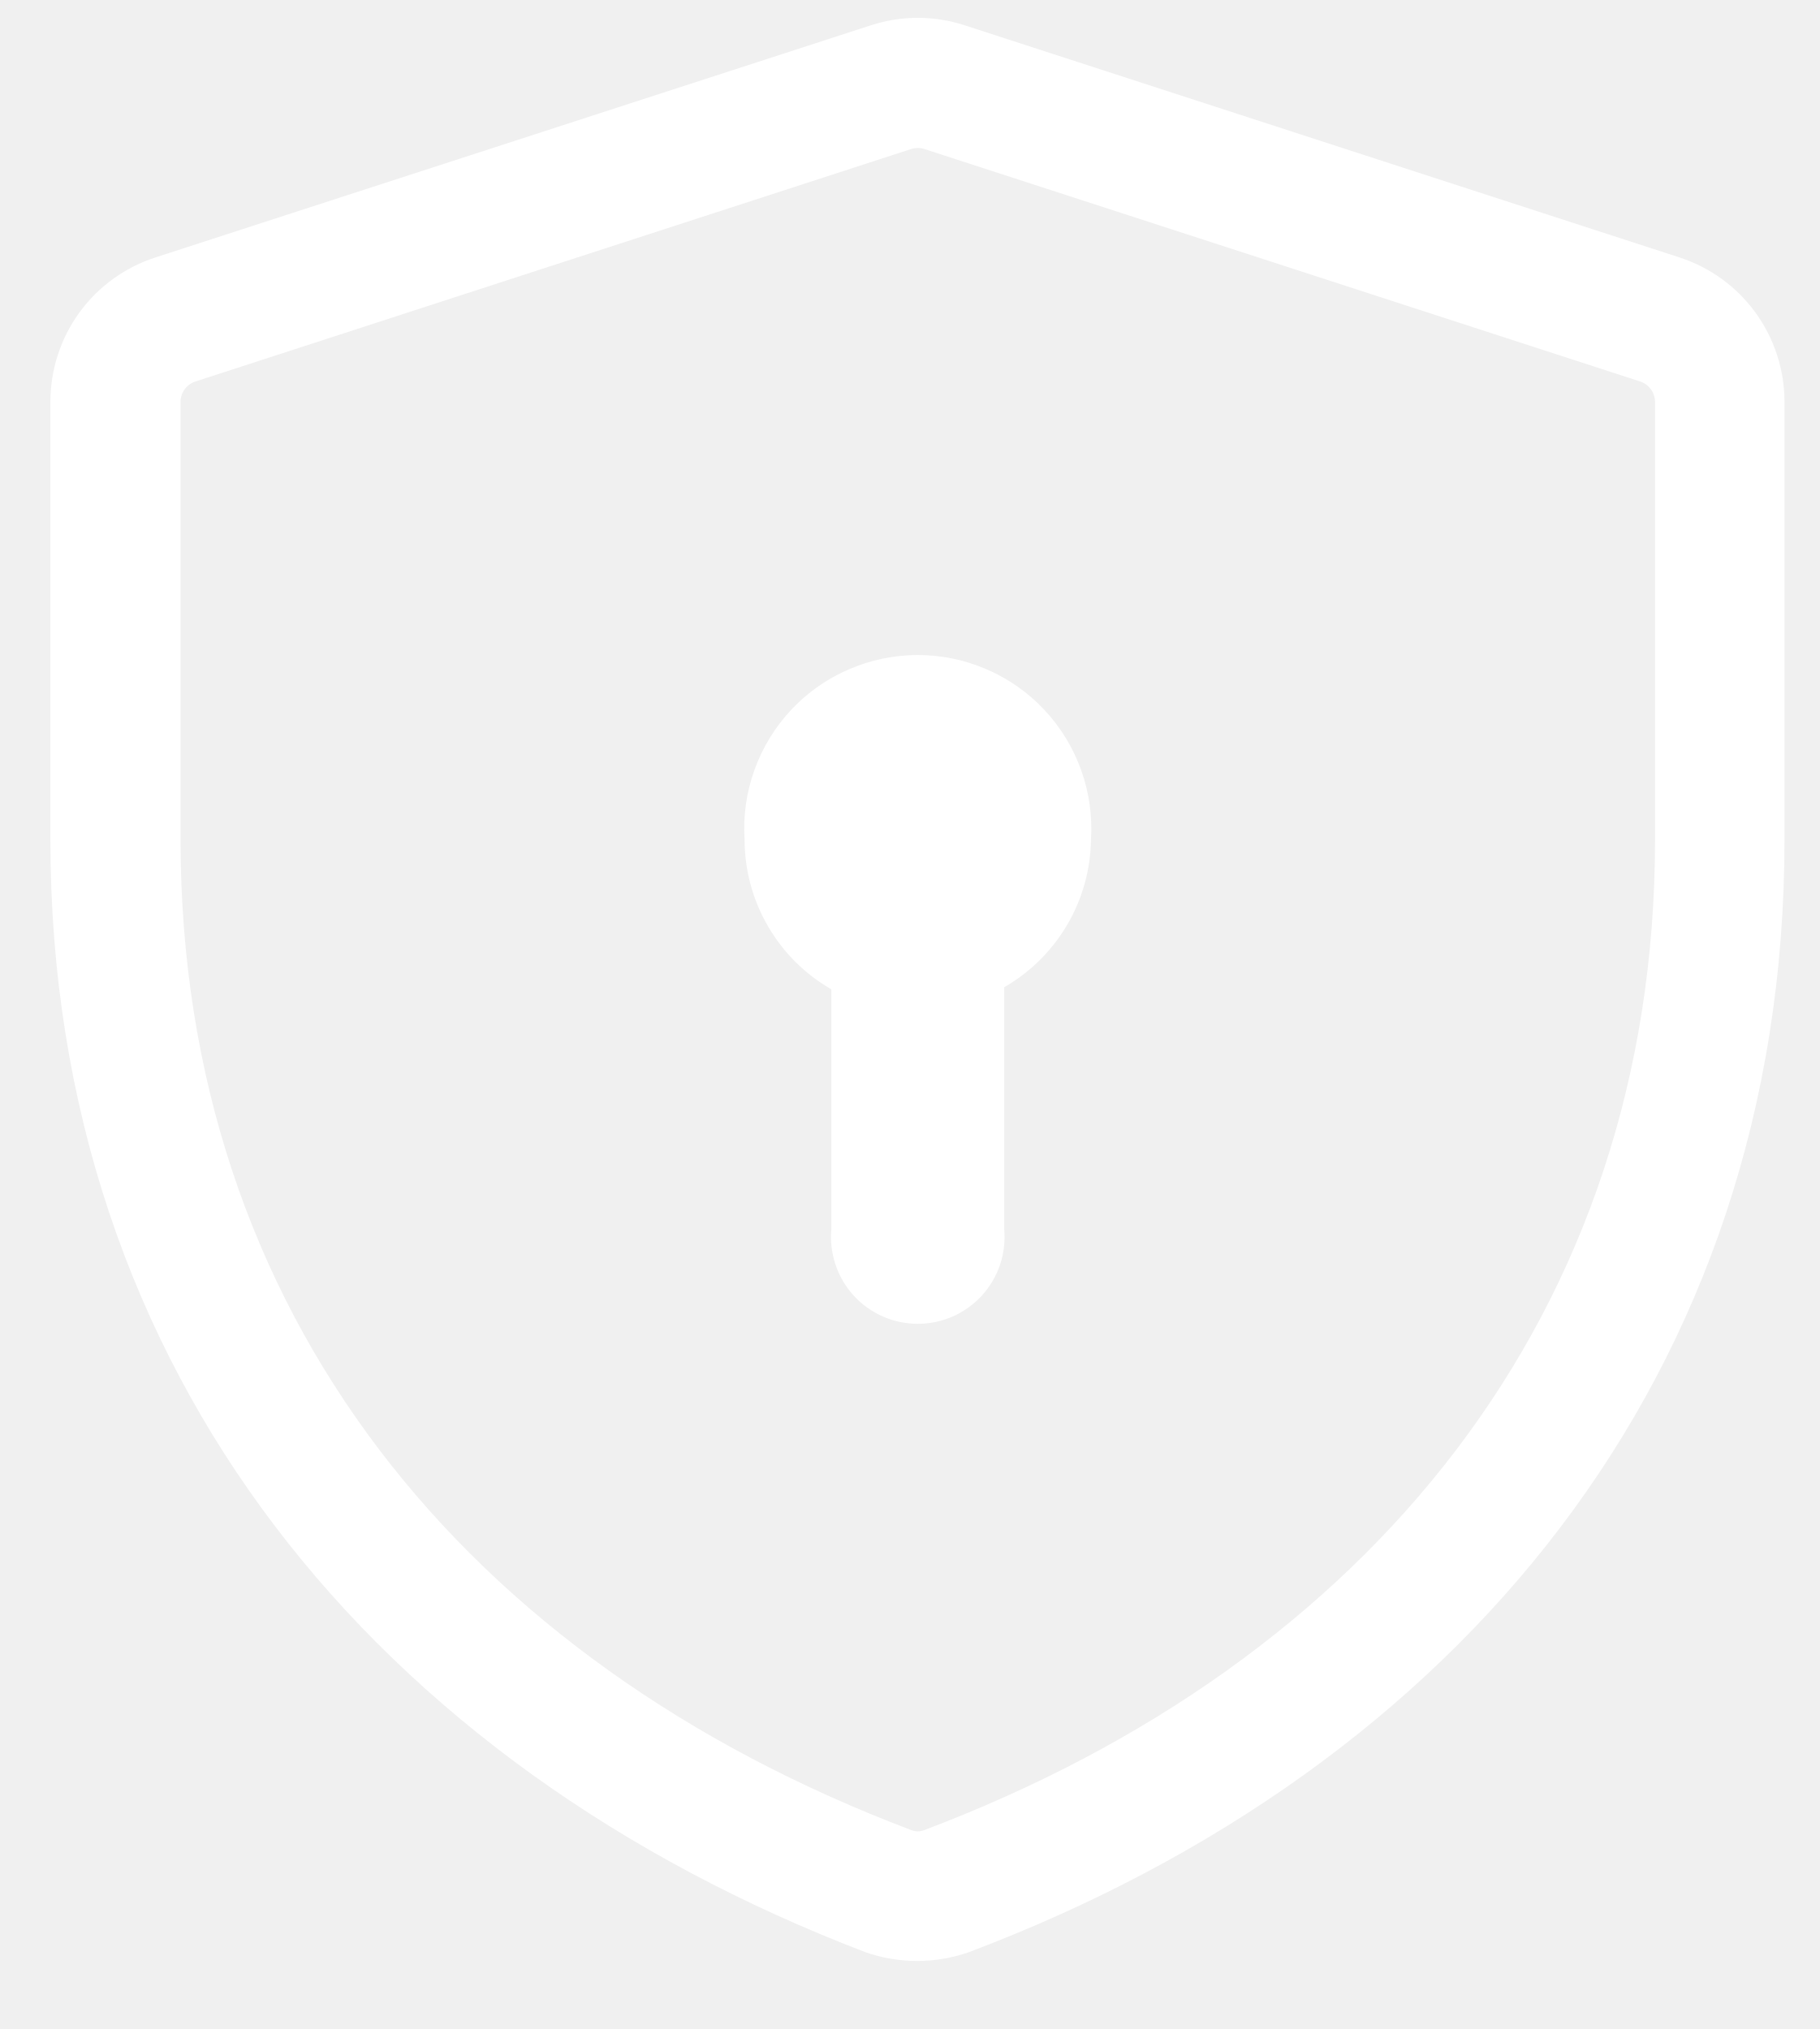
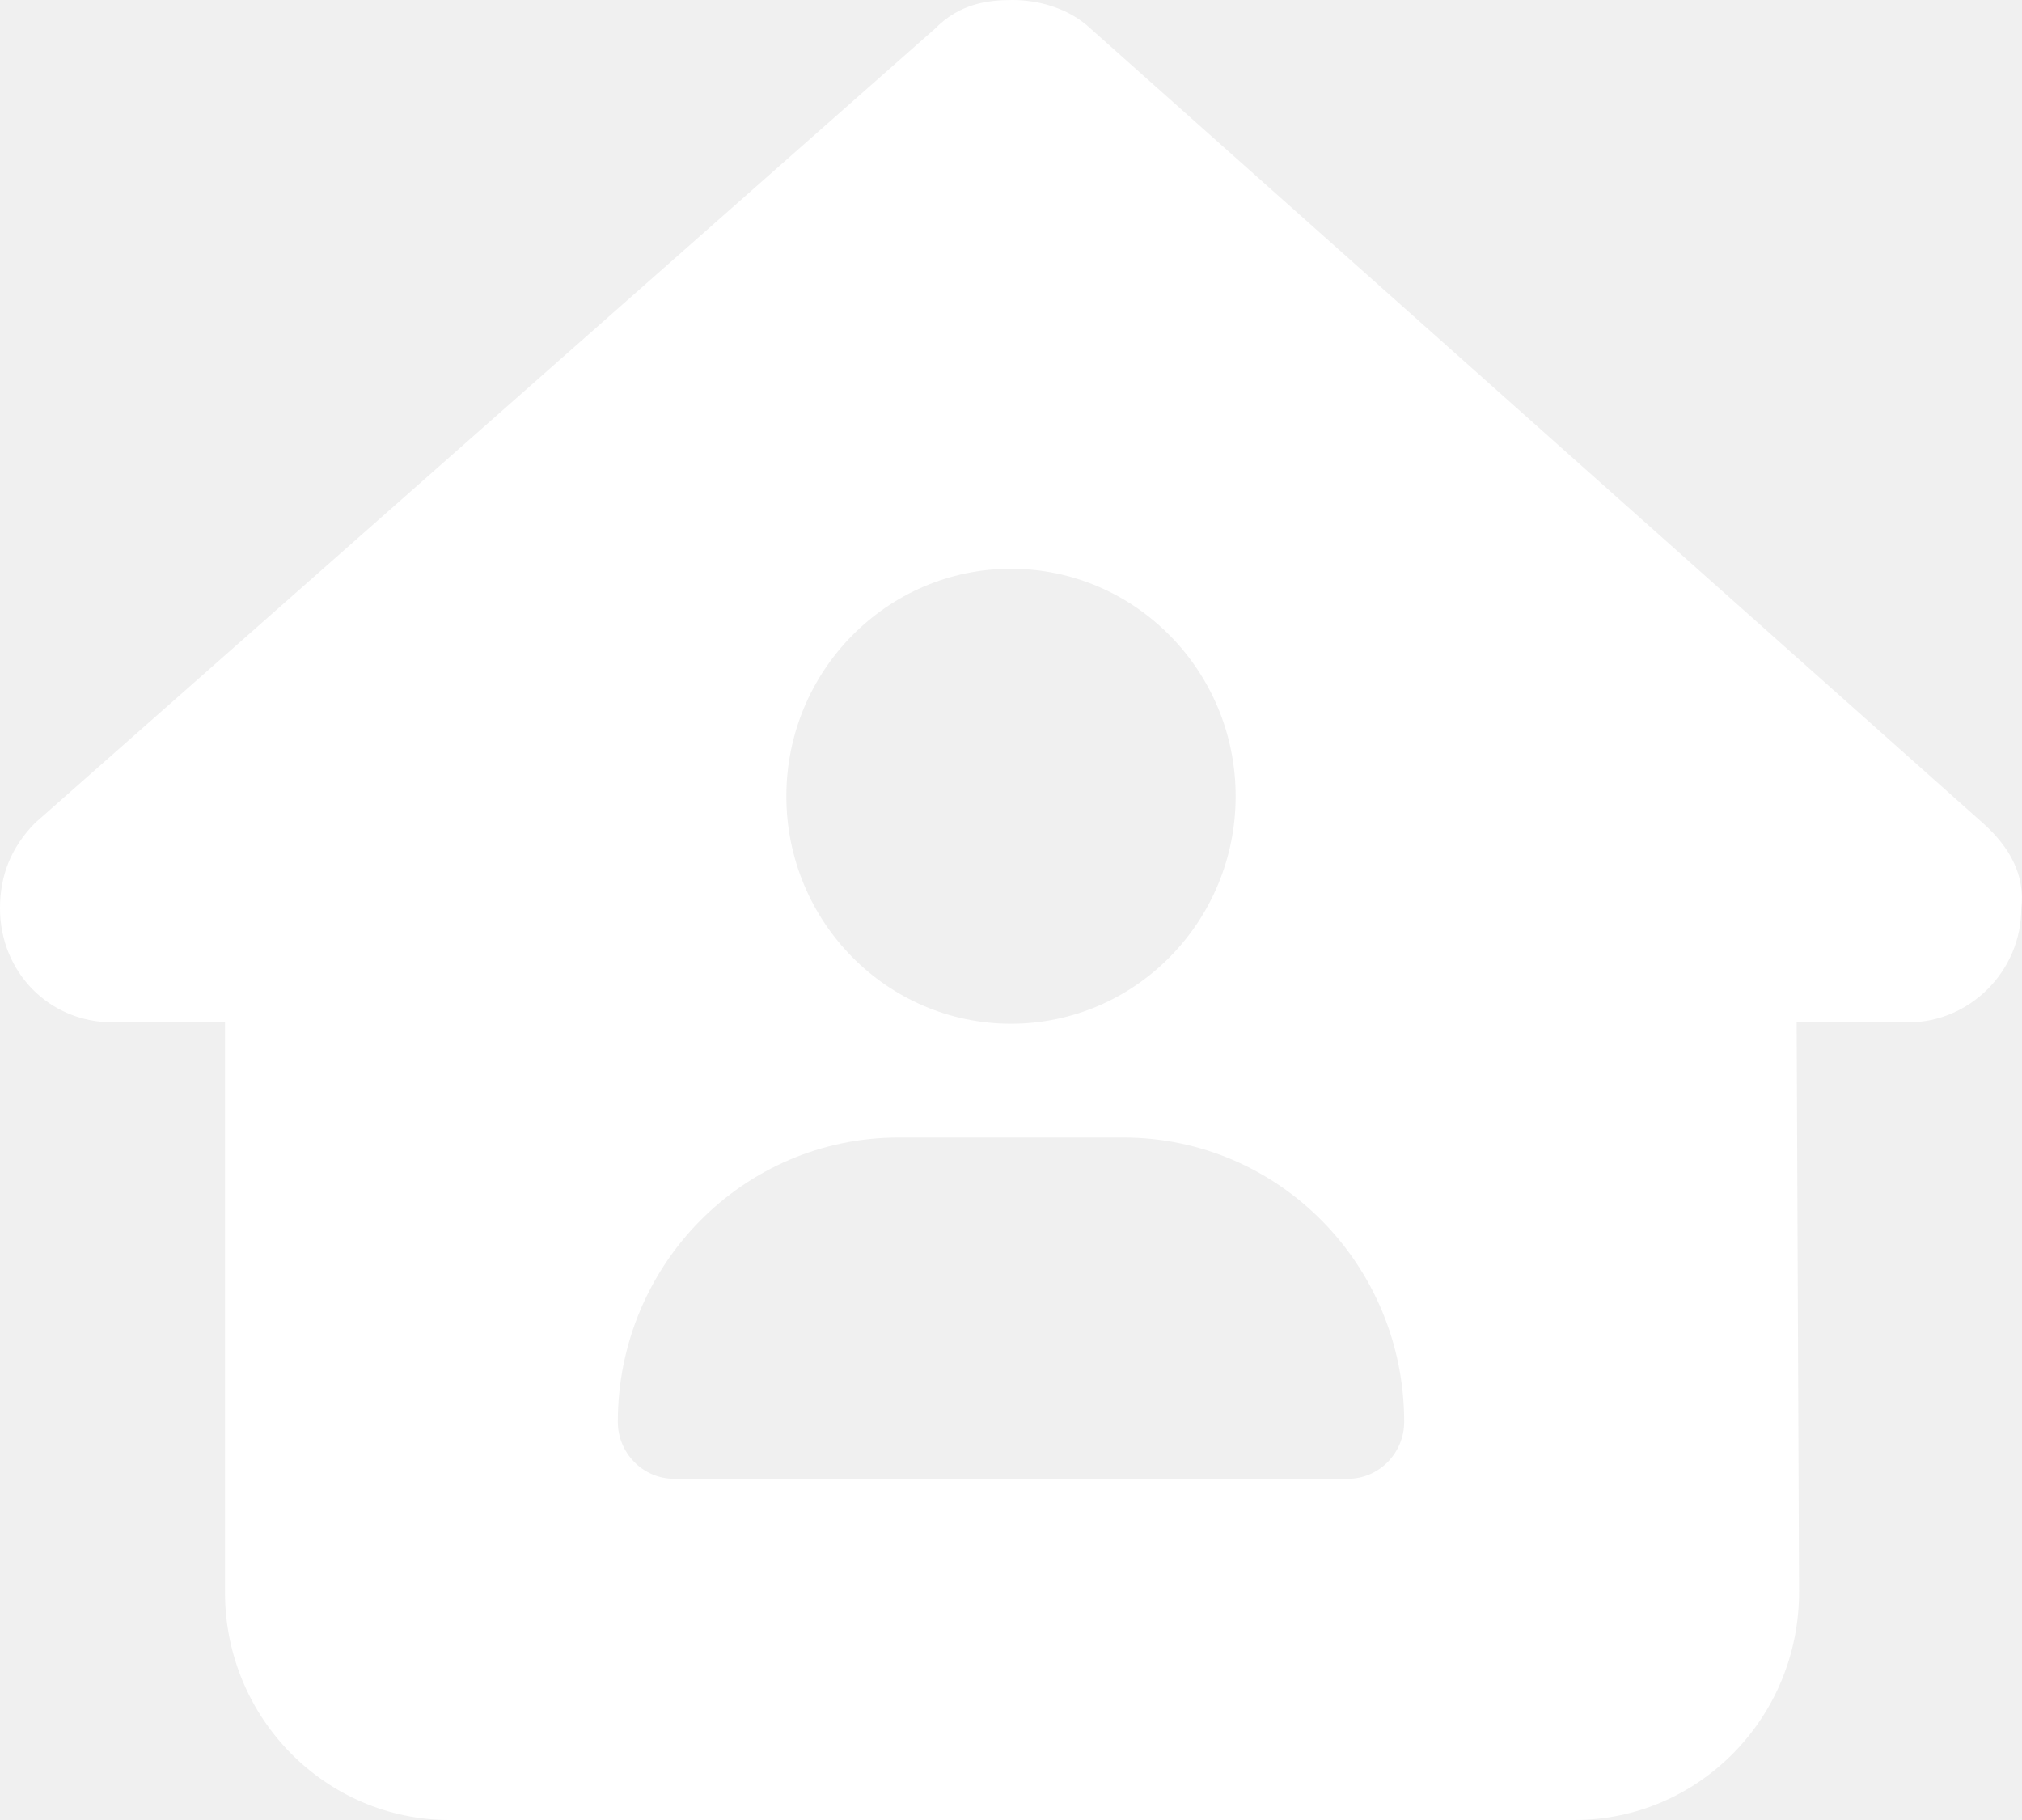
- <svg xmlns="http://www.w3.org/2000/svg" width="26" height="29" viewBox="0 0 26 29" fill="none">
-   <path fill-rule="evenodd" clip-rule="evenodd" d="M13.21 2.13C13.148 2.11 13.082 2.11 13.02 2.13L2.8 5.45C2.737 5.469 2.682 5.507 2.643 5.559C2.603 5.611 2.581 5.674 2.58 5.74V12C2.58 18.76 6.65 23.75 13.03 26.16C13.085 26.18 13.145 26.18 13.2 26.16C19.58 23.75 23.65 18.76 23.65 12V5.74C23.648 5.674 23.626 5.611 23.587 5.559C23.547 5.507 23.492 5.469 23.43 5.45L13.21 2.13ZM12.45 0.36C12.882 0.22 13.347 0.22 13.78 0.36L24 3.68C24.435 3.821 24.814 4.096 25.084 4.466C25.353 4.836 25.499 5.282 25.5 5.74V12C25.5 19.67 20.83 25.26 13.85 27.9C13.368 28.07 12.842 28.07 12.36 27.9C5.4 25.23 0.72 19.64 0.72 12V5.74C0.721 5.282 0.866 4.836 1.135 4.466C1.405 4.096 1.784 3.821 2.22 3.68L12.45 0.36ZM14.35 14.11C14.722 13.896 15.032 13.589 15.249 13.219C15.467 12.849 15.584 12.429 15.59 12C15.611 11.662 15.563 11.322 15.448 11.004C15.334 10.685 15.155 10.393 14.923 10.145C14.691 9.898 14.411 9.701 14.1 9.567C13.789 9.432 13.454 9.362 13.115 9.362C12.776 9.362 12.441 9.432 12.129 9.567C11.818 9.701 11.538 9.898 11.306 10.145C11.074 10.393 10.896 10.685 10.781 11.004C10.666 11.322 10.618 11.662 10.64 12C10.64 12.434 10.755 12.861 10.973 13.236C11.19 13.612 11.503 13.924 11.88 14.14V17.57C11.864 17.741 11.885 17.914 11.94 18.077C11.995 18.241 12.083 18.39 12.199 18.518C12.316 18.645 12.457 18.746 12.615 18.816C12.772 18.885 12.943 18.921 13.115 18.921C13.287 18.921 13.457 18.885 13.615 18.816C13.772 18.746 13.914 18.645 14.03 18.518C14.146 18.39 14.235 18.241 14.29 18.077C14.345 17.914 14.365 17.741 14.35 17.57V14.11Z" fill="white" />
+ <svg xmlns="http://www.w3.org/2000/svg" width="40" height="36" viewBox="0 0 40 36" fill="none">
+   <path d="M39.986 17.965C39.986 19.23 38.944 20.222 37.764 20.222H35.542L35.59 31.479C35.597 33.975 33.604 36 31.146 36H8.896C6.441 36 4.451 33.982 4.451 31.5V20.222H2.226C0.974 20.222 0 19.23 0 17.965C0 17.332 0.209 16.77 0.695 16.277L18.5 0.564C18.986 0.07 19.542 0 20.028 0C20.514 0 21.069 0.141 21.493 0.493L39.222 16.277C39.778 16.77 40.062 17.332 39.986 17.965ZM20 11.25C17.549 11.25 15.556 13.268 15.556 15.75C15.556 18.232 17.549 20.25 20 20.25C22.451 20.25 24.444 18.232 24.444 15.75C24.444 13.268 22.451 11.25 20 11.25ZM17.778 22.5C14.708 22.5 12.222 25.017 12.222 28.125C12.222 28.744 12.722 29.25 13.333 29.25H26.667C27.278 29.25 27.778 28.744 27.778 28.125C27.778 25.017 25.292 22.5 22.222 22.5H17.778Z" fill="white" />
</svg>
